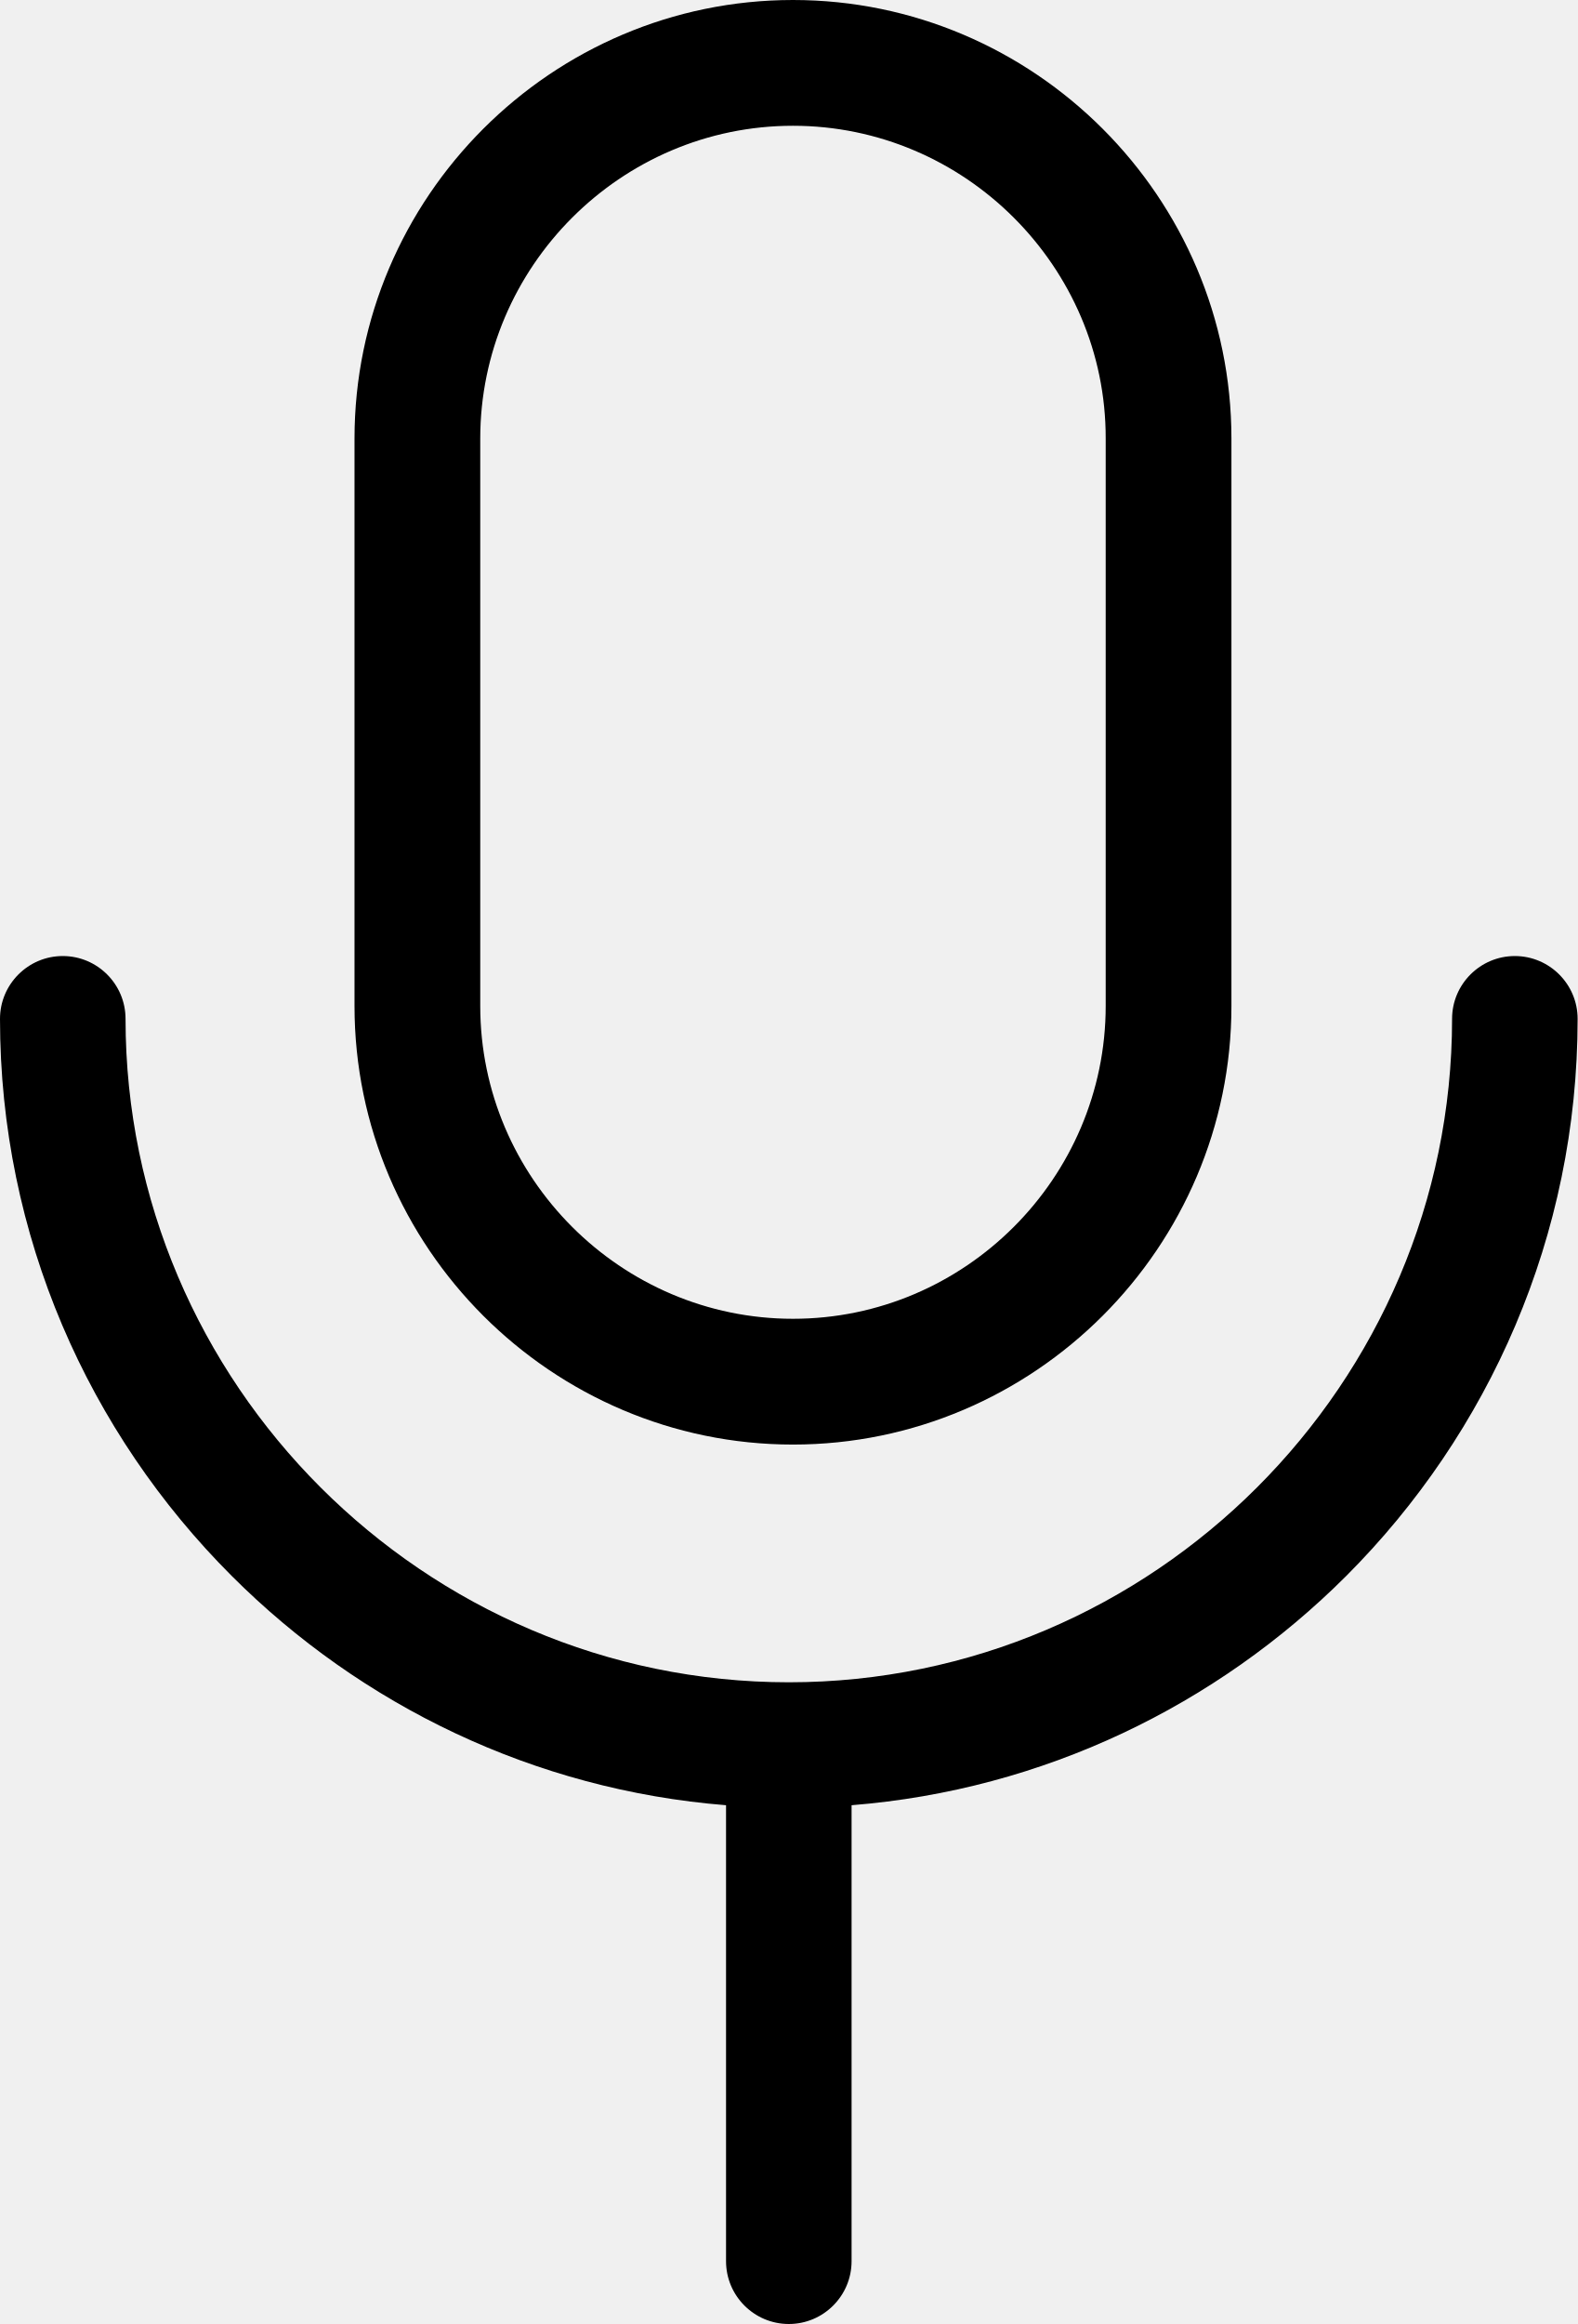
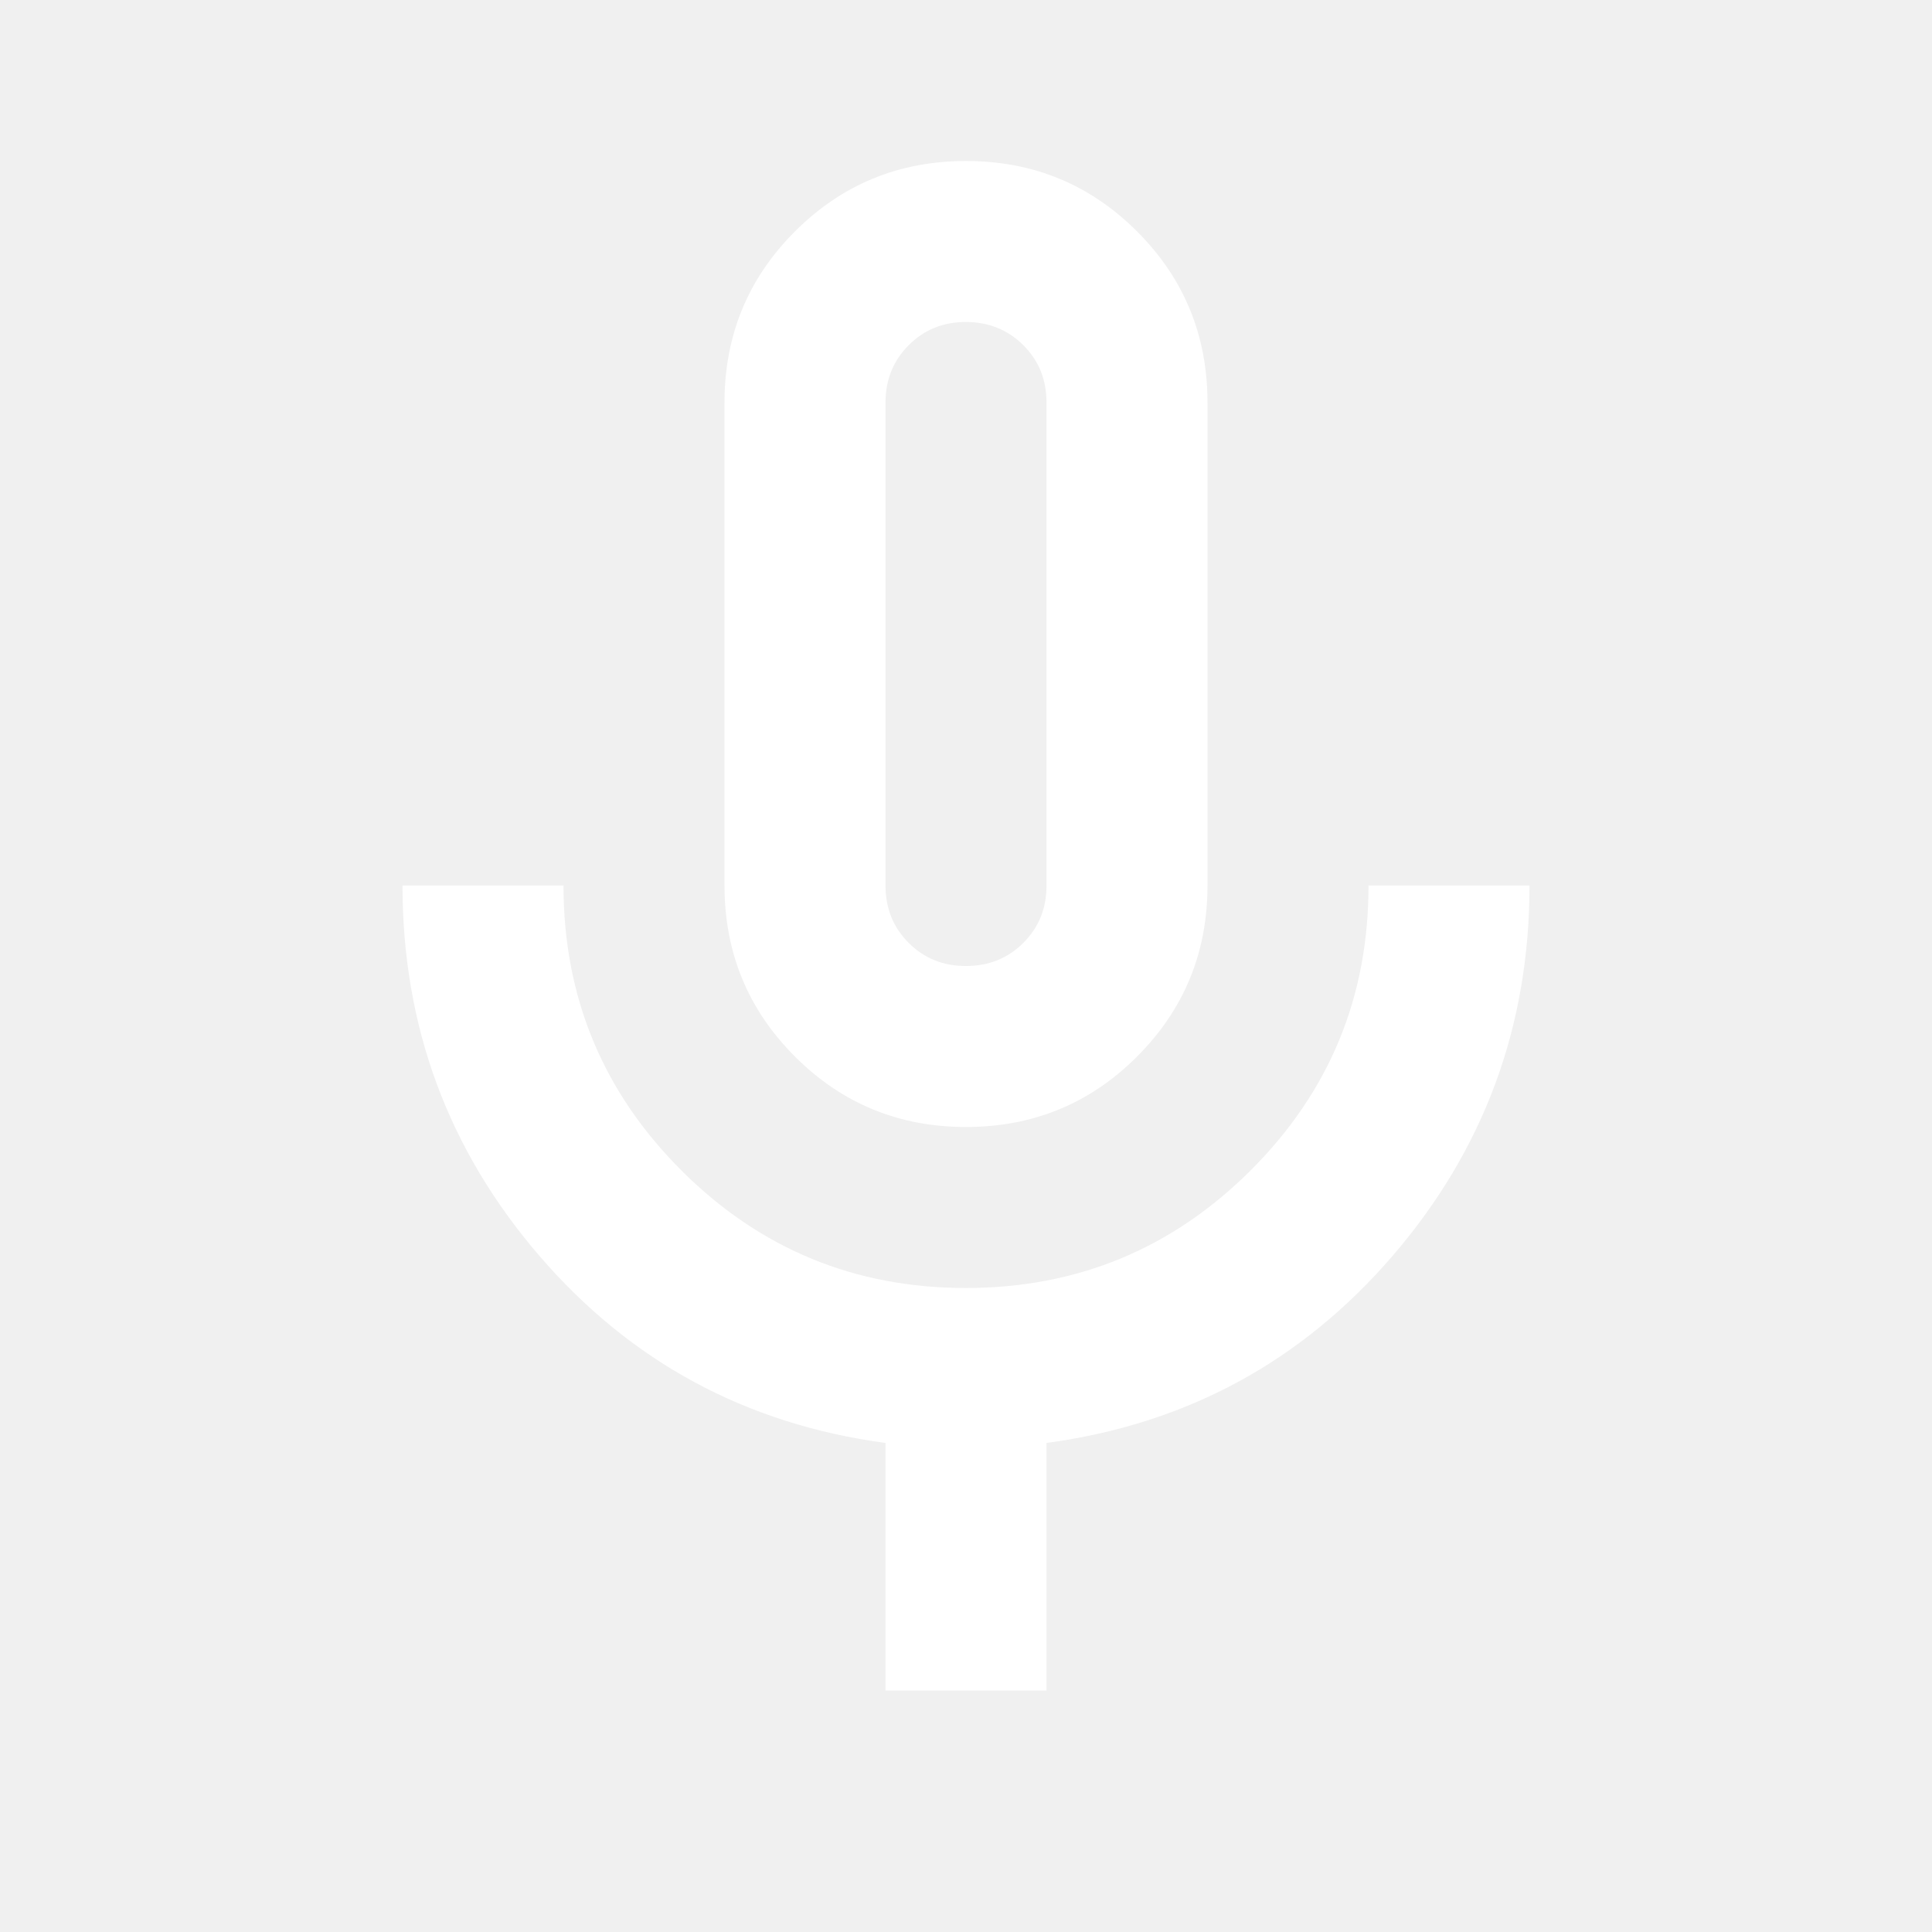
- <svg xmlns="http://www.w3.org/2000/svg" version="1.1" id="Layer_1" x="0px" y="0px" viewBox="0 0 83.44 122.88" style="enable-background:new 0 0 83.44 122.88" xml:space="preserve">
-   <g>
-     <path d="M45.04,95.45v24.11c0,1.83-1.49,3.32-3.32,3.32c-1.83,0-3.32-1.49-3.32-3.32V95.45c-10.16-0.81-19.32-5.3-26.14-12.12 C4.69,75.77,0,65.34,0,53.87c0-1.83,1.49-3.32,3.32-3.32s3.32,1.49,3.32,3.32c0,9.64,3.95,18.41,10.31,24.77 c6.36,6.36,15.13,10.31,24.77,10.31h0c9.64,0,18.41-3.95,24.77-10.31c6.36-6.36,10.31-15.13,10.31-24.77 c0-1.83,1.49-3.32,3.32-3.32s3.32,1.49,3.32,3.32c0,11.48-4.69,21.91-12.25,29.47C64.36,90.16,55.2,94.64,45.04,95.45L45.04,95.45z M41.94,0c6.38,0,12.18,2.61,16.38,6.81c4.2,4.2,6.81,10,6.81,16.38v30c0,6.38-2.61,12.18-6.81,16.38c-4.2,4.2-10,6.81-16.38,6.81 s-12.18-2.61-16.38-6.81c-4.2-4.2-6.81-10-6.81-16.38v-30c0-6.38,2.61-12.18,6.81-16.38C29.76,2.61,35.56,0,41.94,0L41.94,0z M53.62,11.51c-3-3-7.14-4.86-11.68-4.86c-4.55,0-8.68,1.86-11.68,4.86c-3,3-4.86,7.14-4.86,11.68v30c0,4.55,1.86,8.68,4.86,11.68 c3,3,7.14,4.86,11.68,4.86c4.55,0,8.68-1.86,11.68-4.86c3-3,4.86-7.14,4.86-11.68v-30C58.49,18.64,56.62,14.51,53.62,11.51 L53.62,11.51z" />
-   </g>
+ <svg xmlns="http://www.w3.org/2000/svg" width="1em" height="1em" viewBox="0 0 24 24">
+   <path fill="#fff" d="M12 14q-1.25 0-2.125-.875T9 11V5q0-1.25.875-2.125T12 2t2.125.875T15 5v6q0 1.25-.875 2.125T12 14m-1 7v-3.075q-2.6-.35-4.3-2.325T5 11h2q0 2.075 1.463 3.538T12 16t3.538-1.463T17 11h2q0 2.625-1.7 4.6T13 17.925V21zm1-9q.425 0 .713-.288T13 11V5q0-.425-.288-.712T12 4t-.712.288T11 5v6q0 .425.288.713T12 12" />
</svg>
